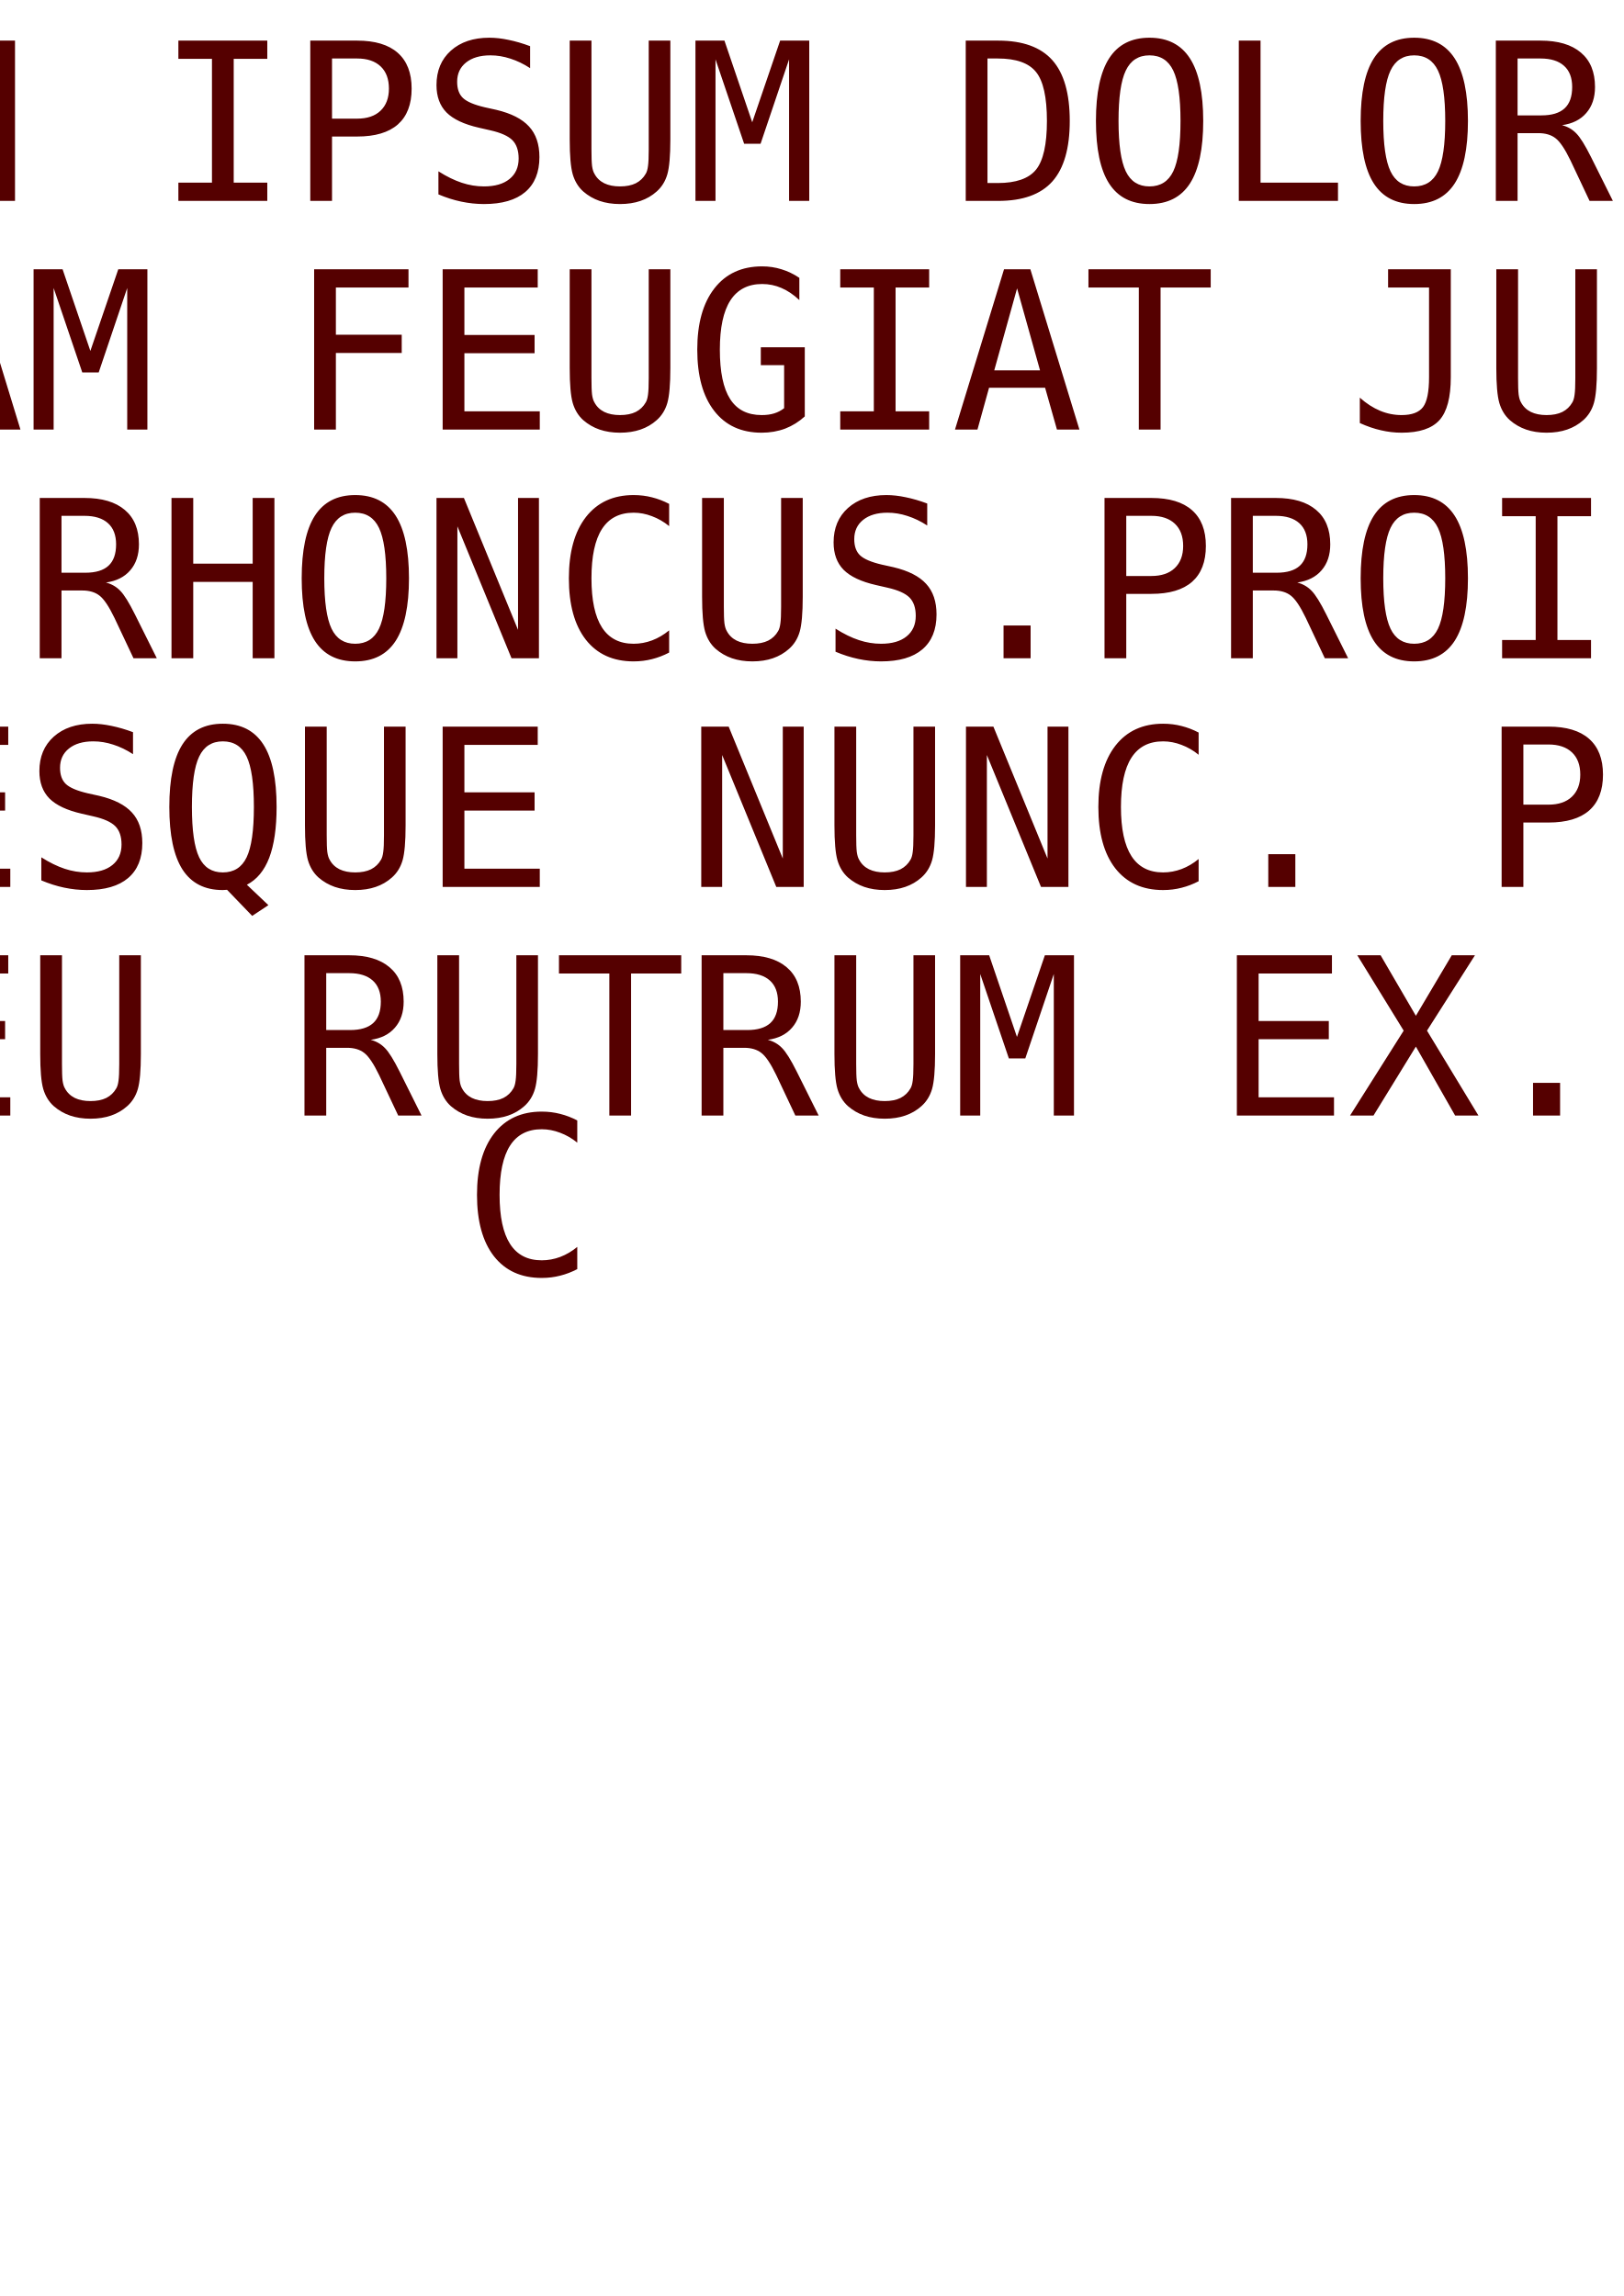
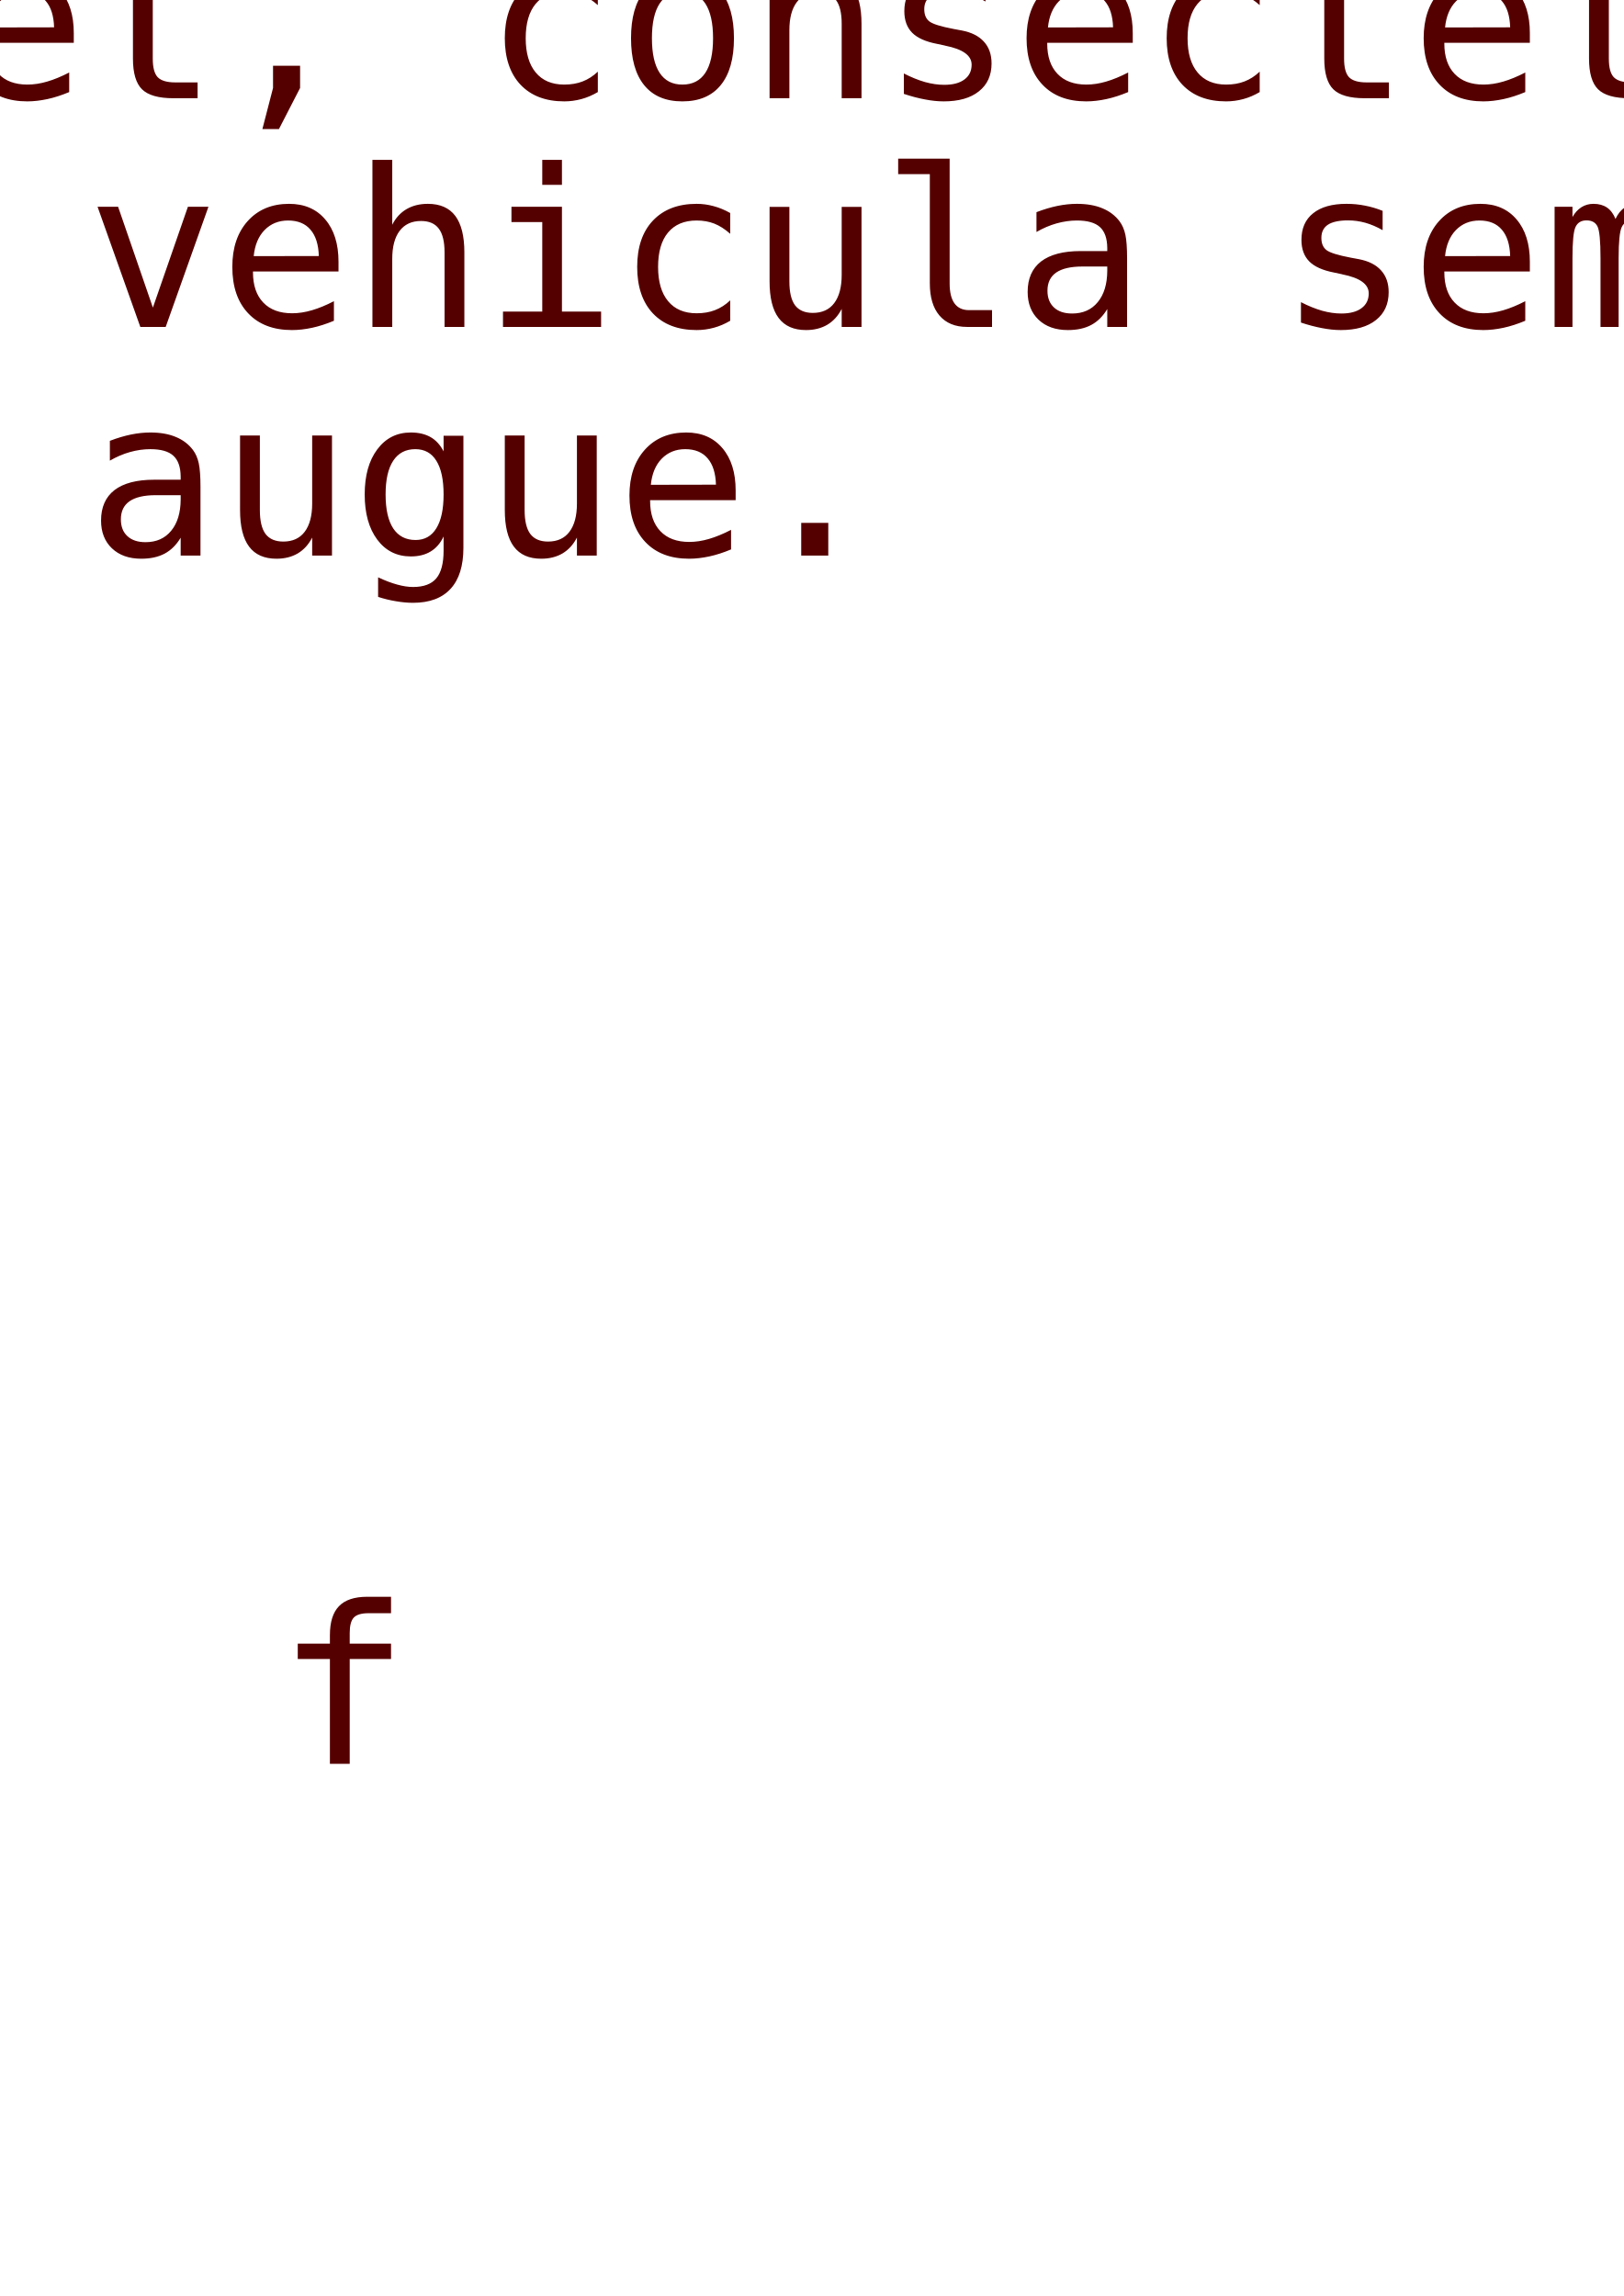
<svg xmlns="http://www.w3.org/2000/svg" width="210mm" height="297mm" viewBox="0 0 210 297" version="1.1" id="svg8">
  <defs id="defs2" />
  <g id="layer1">
-     <text xml:space="preserve" style="font-style:normal;font-variant:normal;font-weight:normal;font-stretch:normal;font-size:28.436px;line-height:100%;font-family:'Old London Alternate';-inkscape-font-specification:'Old London Alternate';letter-spacing:0px;word-spacing:0px;fill:#550000;fill-opacity:1;stroke:none;stroke-width:0.711" x="-82.447" y="25.987" id="text819">
-       <tspan x="-82.447" y="25.987" style="font-style:normal;font-variant:normal;font-weight:normal;font-stretch:normal;line-height:100%;font-family:'Bitstream Vera Sans Mono';-inkscape-font-specification:'Bitstream Vera Sans Mono';fill:#550000;stroke-width:0.711" id="tspan920">LOREM IPSUM DOLOR SIT AME</tspan>
-       <tspan x="-82.447" y="55.567" style="font-style:normal;font-variant:normal;font-weight:normal;font-stretch:normal;line-height:100%;font-family:'Bitstream Vera Sans Mono';-inkscape-font-specification:'Bitstream Vera Sans Mono';fill:#550000;stroke-width:0.711" id="tspan924">NULLAM FEUGIAT JUSTO RISU</tspan>
-       <tspan x="-82.447" y="85.147" style="font-style:normal;font-variant:normal;font-weight:normal;font-stretch:normal;line-height:100%;font-family:'Bitstream Vera Sans Mono';-inkscape-font-specification:'Bitstream Vera Sans Mono';fill:#550000;stroke-width:0.711" id="tspan926">ENIM RHONCUS.PROIN ID PEL</tspan>
-       <tspan x="-82.447" y="114.727" style="font-style:normal;font-variant:normal;font-weight:normal;font-stretch:normal;line-height:100%;font-family:'Bitstream Vera Sans Mono';-inkscape-font-specification:'Bitstream Vera Sans Mono';fill:#550000;stroke-width:0.711" id="tspan944">LENTESQUE NUNC. PELLENTES</tspan>
-       <tspan x="-82.447" y="144.306" style="font-style:normal;font-variant:normal;font-weight:normal;font-stretch:normal;line-height:100%;font-family:'Bitstream Vera Sans Mono';-inkscape-font-specification:'Bitstream Vera Sans Mono';fill:#550000;stroke-width:0.711" id="tspan946">QUE EU RUTRUM EX. </tspan>
+     <text xml:space="preserve" style="font-style:normal;font-variant:normal;font-weight:normal;font-stretch:normal;font-size:28.436px;line-height:100%;font-family:'Old London Alternate';-inkscape-font-specification:'Old London Alternate';letter-spacing:0px;word-spacing:0px;fill:#550000;fill-opacity:1;stroke:none;stroke-width:0.711" x="-416.777" y="-105.611" id="text819">
+       <tspan x="-416.777" y="-105.611" style="font-style:normal;font-variant:normal;font-weight:normal;font-stretch:normal;line-height:100%;font-family:'Bitstream Vera Sans Mono';-inkscape-font-specification:'Bitstream Vera Sans Mono';fill:#550000;stroke-width:0.711" id="tspan946">Lorem ipsum dolor sit amet, consectetur adipiscing elit. </tspan>
+       <tspan x="-416.777" y="-76.031" style="font-style:normal;font-variant:normal;font-weight:normal;font-stretch:normal;line-height:100%;font-family:'Bitstream Vera Sans Mono';-inkscape-font-specification:'Bitstream Vera Sans Mono';fill:#550000;stroke-width:0.711" id="tspan4613">Fusce maximus felis egestas elit suscipit, sed dapibus odio efficitur.</tspan>
+       <tspan x="-416.777" y="-46.451" style="font-style:normal;font-variant:normal;font-weight:normal;font-stretch:normal;line-height:100%;font-family:'Bitstream Vera Sans Mono';-inkscape-font-specification:'Bitstream Vera Sans Mono';fill:#550000;stroke-width:0.711" id="tspan4615"> Suspendisse id metus sed erat bibendum tristique. Sed at felis eros. </tspan>
+       <tspan x="-416.777" y="-16.872" style="font-style:normal;font-variant:normal;font-weight:normal;font-stretch:normal;line-height:100%;font-family:'Bitstream Vera Sans Mono';-inkscape-font-specification:'Bitstream Vera Sans Mono';fill:#550000;stroke-width:0.711" id="tspan4617">Phasellus cursus viverra erat sed egestas.</tspan>
+       <tspan x="-416.777" y="12.708" style="font-style:normal;font-variant:normal;font-weight:normal;font-stretch:normal;line-height:100%;font-family:'Bitstream Vera Sans Mono';-inkscape-font-specification:'Bitstream Vera Sans Mono';fill:#550000;stroke-width:0.711" id="tspan4611">Lorem ipsum dolor sit amet, consectetur adipiscing elit.</tspan>
+       <tspan x="-416.777" y="42.288" style="font-style:normal;font-variant:normal;font-weight:normal;font-stretch:normal;line-height:100%;font-family:'Bitstream Vera Sans Mono';-inkscape-font-specification:'Bitstream Vera Sans Mono';fill:#550000;stroke-width:0.711" id="tspan4609"> Pellentesque nec turpis vehicula sem fermentum tempor. </tspan>
+       <tspan x="-416.777" y="71.868" style="font-style:normal;font-variant:normal;font-weight:normal;font-stretch:normal;line-height:100%;font-family:'Bitstream Vera Sans Mono';-inkscape-font-specification:'Bitstream Vera Sans Mono';fill:#550000;stroke-width:0.711" id="tspan4607">Quisque quis scelerisque augue. </tspan>
    </text>
    <flowRoot xml:space="preserve" id="flowRoot849" style="fill:black;fill-opacity:1;stroke:none;font-family:'Old London Alternate';font-style:normal;font-weight:normal;font-size:40px;line-height:1.25;letter-spacing:0px;word-spacing:0px;-inkscape-font-specification:'Old London Alternate';font-stretch:normal;font-variant:normal">
      <flowRegion id="flowRegion851">
        <rect id="rect853" width="348.571" height="205.714" x="-137.143" y="402.52" />
      </flowRegion>
      <flowPara id="flowPara855" />
    </flowRoot>
    <flowRoot xml:space="preserve" id="flowRoot831" style="fill:black;fill-opacity:1;stroke:none;font-family:'Old London Alternate';font-style:normal;font-weight:normal;font-size:40px;line-height:1.25;letter-spacing:0px;word-spacing:0px;-inkscape-font-specification:'Old London Alternate';font-stretch:normal;font-variant:normal">
      <flowRegion id="flowRegion833">
        <rect id="rect835" width="337.143" height="148.571" x="-114.286" y="391.091" />
      </flowRegion>
      <flowPara id="flowPara837" />
    </flowRoot>
    <flowRoot xml:space="preserve" id="flowRoot839" style="fill:black;fill-opacity:1;stroke:none;font-family:'Old London Alternate';font-style:normal;font-weight:normal;font-size:40px;line-height:1.25;letter-spacing:0px;word-spacing:0px;-inkscape-font-specification:'Old London Alternate';font-stretch:normal;font-variant:normal">
      <flowRegion id="flowRegion841">
        <rect id="rect843" width="280" height="348.571" x="-71.429" y="319.663" />
      </flowRegion>
      <flowPara id="flowPara845" />
    </flowRoot>
    <flowRoot xml:space="preserve" id="flowRoot4542" style="fill:black;fill-opacity:1;stroke:none;font-family:'Old London Alternate';font-style:normal;font-weight:normal;font-size:40px;line-height:1.25;letter-spacing:0px;word-spacing:0px;-inkscape-font-specification:'Old London Alternate';font-stretch:normal;font-variant:normal">
      <flowRegion id="flowRegion4544">
        <rect id="rect4546" width="252.857" height="221.429" x="71.429" y="371.091" />
      </flowRegion>
      <flowPara id="flowPara4548" />
    </flowRoot>
    <flowRoot xml:space="preserve" id="flowRoot4550" style="fill:black;fill-opacity:1;stroke:none;font-family:'Old London Alternate';font-style:normal;font-weight:normal;font-size:40px;line-height:1.25;letter-spacing:0px;word-spacing:0px;-inkscape-font-specification:'Old London Alternate';font-stretch:normal;font-variant:normal">
      <flowRegion id="flowRegion4552">
        <rect id="rect4554" width="181.429" height="192.857" x="98.571" y="359.663" />
      </flowRegion>
      <flowPara id="flowPara4556" />
    </flowRoot>
    <flowRoot xml:space="preserve" id="flowRoot4558" style="fill:black;fill-opacity:1;stroke:none;font-family:'Old London Alternate';font-style:normal;font-weight:normal;font-size:40px;line-height:1.25;letter-spacing:0px;word-spacing:0px;-inkscape-font-specification:'Old London Alternate';font-stretch:normal;font-variant:normal">
      <flowRegion id="flowRegion4560">
        <rect id="rect4562" width="204.286" height="247.143" x="104.286" y="353.948" />
      </flowRegion>
      <flowPara id="flowPara4564" />
    </flowRoot>
    <flowRoot xml:space="preserve" id="flowRoot4566" style="fill:black;fill-opacity:1;stroke:none;font-family:'Old London Alternate';font-style:normal;font-weight:normal;font-size:40px;line-height:1.25;letter-spacing:0px;word-spacing:0px;-inkscape-font-specification:'Old London Alternate';font-stretch:normal;font-variant:normal">
      <flowRegion id="flowRegion4568">
        <rect id="rect4570" width="147.143" height="247.143" x="120" y="329.663" />
      </flowRegion>
      <flowPara id="flowPara4572" />
    </flowRoot>
    <flowRoot xml:space="preserve" id="flowRoot4574" style="fill:black;fill-opacity:1;stroke:none;font-family:'Old London Alternate';font-style:normal;font-weight:normal;font-size:40px;line-height:1.25;letter-spacing:0px;word-spacing:0px;-inkscape-font-specification:'Old London Alternate';font-stretch:normal;font-variant:normal">
      <flowRegion id="flowRegion4576">
        <rect id="rect4578" width="121.429" height="175.714" x="162.857" y="399.663" />
      </flowRegion>
      <flowPara id="flowPara4580" />
    </flowRoot>
    <flowRoot xml:space="preserve" id="flowRoot4582" style="fill:black;fill-opacity:1;stroke:none;font-family:'Old London Alternate';font-style:normal;font-weight:normal;font-size:40px;line-height:1.25;letter-spacing:0px;word-spacing:0px;-inkscape-font-specification:'Old London Alternate';font-stretch:normal;font-variant:normal">
      <flowRegion id="flowRegion4584">
        <rect id="rect4586" width="260" height="320" x="121.429" y="345.377" />
      </flowRegion>
      <flowPara id="flowPara4588" />
    </flowRoot>
-     <text xml:space="preserve" style="font-style:normal;font-variant:normal;font-weight:normal;font-stretch:normal;font-size:28.436px;line-height:1.25;font-family:'Old London Alternate';-inkscape-font-specification:'Old London Alternate';letter-spacing:0px;word-spacing:0px;fill:#550000;fill-opacity:1;stroke:none;stroke-width:0.711" x="42.633" y="164.901" id="text819-3">
-       <tspan x="42.633" y="164.901" style="font-style:normal;font-variant:normal;font-weight:normal;font-stretch:normal;font-family:'Bitstream Vera Sans Mono';-inkscape-font-specification:'Bitstream Vera Sans Mono';fill:#550000;stroke-width:0.711" id="tspan821-7"> C  </tspan>
+     <text xml:space="preserve" style="font-style:normal;font-variant:normal;font-weight:normal;font-stretch:normal;font-size:28.436px;line-height:1.25;font-family:'Old London Alternate';-inkscape-font-specification:'Old London Alternate';letter-spacing:0px;word-spacing:0px;fill:#550000;fill-opacity:1;stroke:none;stroke-width:0.711" x="18.688" y="228.162" id="text819-3">
+       <tspan x="18.688" y="228.162" style="font-style:normal;font-variant:normal;font-weight:normal;font-stretch:normal;font-family:'Bitstream Vera Sans Mono';-inkscape-font-specification:'Bitstream Vera Sans Mono';fill:#550000;stroke-width:0.711" id="tspan821-7"> f  </tspan>
    </text>
    <flowRoot xml:space="preserve" id="flowRoot948" style="fill:black;fill-opacity:1;stroke:none;font-family:'Old London Alternate';font-style:normal;font-weight:normal;font-size:40px;line-height:1.25;letter-spacing:0px;word-spacing:0px;-inkscape-font-specification:'Old London Alternate';font-stretch:normal;font-variant:normal">
      <flowRegion id="flowRegion950">
        <rect id="rect952" width="571.313" height="329.345" x="-1478.693" y="1465.308" />
      </flowRegion>
      <flowPara id="flowPara954" />
    </flowRoot>
+     <text xml:space="preserve" style="font-style:normal;font-variant:normal;font-weight:normal;font-stretch:normal;font-size:28.436px;line-height:100%;font-family:'Old London Alternate';-inkscape-font-specification:'Old London Alternate';letter-spacing:0px;word-spacing:0px;fill:#550000;fill-opacity:1;stroke:none;stroke-width:0.711" x="-291.988" y="312.382" id="text819-3-3">
+       <tspan x="-291.988" y="312.382" style="font-style:normal;font-variant:normal;font-weight:normal;font-stretch:normal;line-height:100%;font-family:'Bitstream Vera Sans Mono';-inkscape-font-specification:'Bitstream Vera Sans Mono';fill:#550000;stroke-width:0.711" id="tspan821-7-6">AZH</tspan>
+       <tspan x="-291.988" y="341.962" style="font-style:normal;font-variant:normal;font-weight:normal;font-stretch:normal;line-height:100%;font-family:'Bitstream Vera Sans Mono';-inkscape-font-specification:'Bitstream Vera Sans Mono';fill:#550000;stroke-width:0.711" id="tspan4589">CIM</tspan>
+       <tspan x="-291.988" y="371.542" style="font-style:normal;font-variant:normal;font-weight:normal;font-stretch:normal;line-height:100%;font-family:'Bitstream Vera Sans Mono';-inkscape-font-specification:'Bitstream Vera Sans Mono';fill:#550000;stroke-width:0.711" id="tspan4591">SPO </tspan>
+     </text>
  </g>
</svg>
